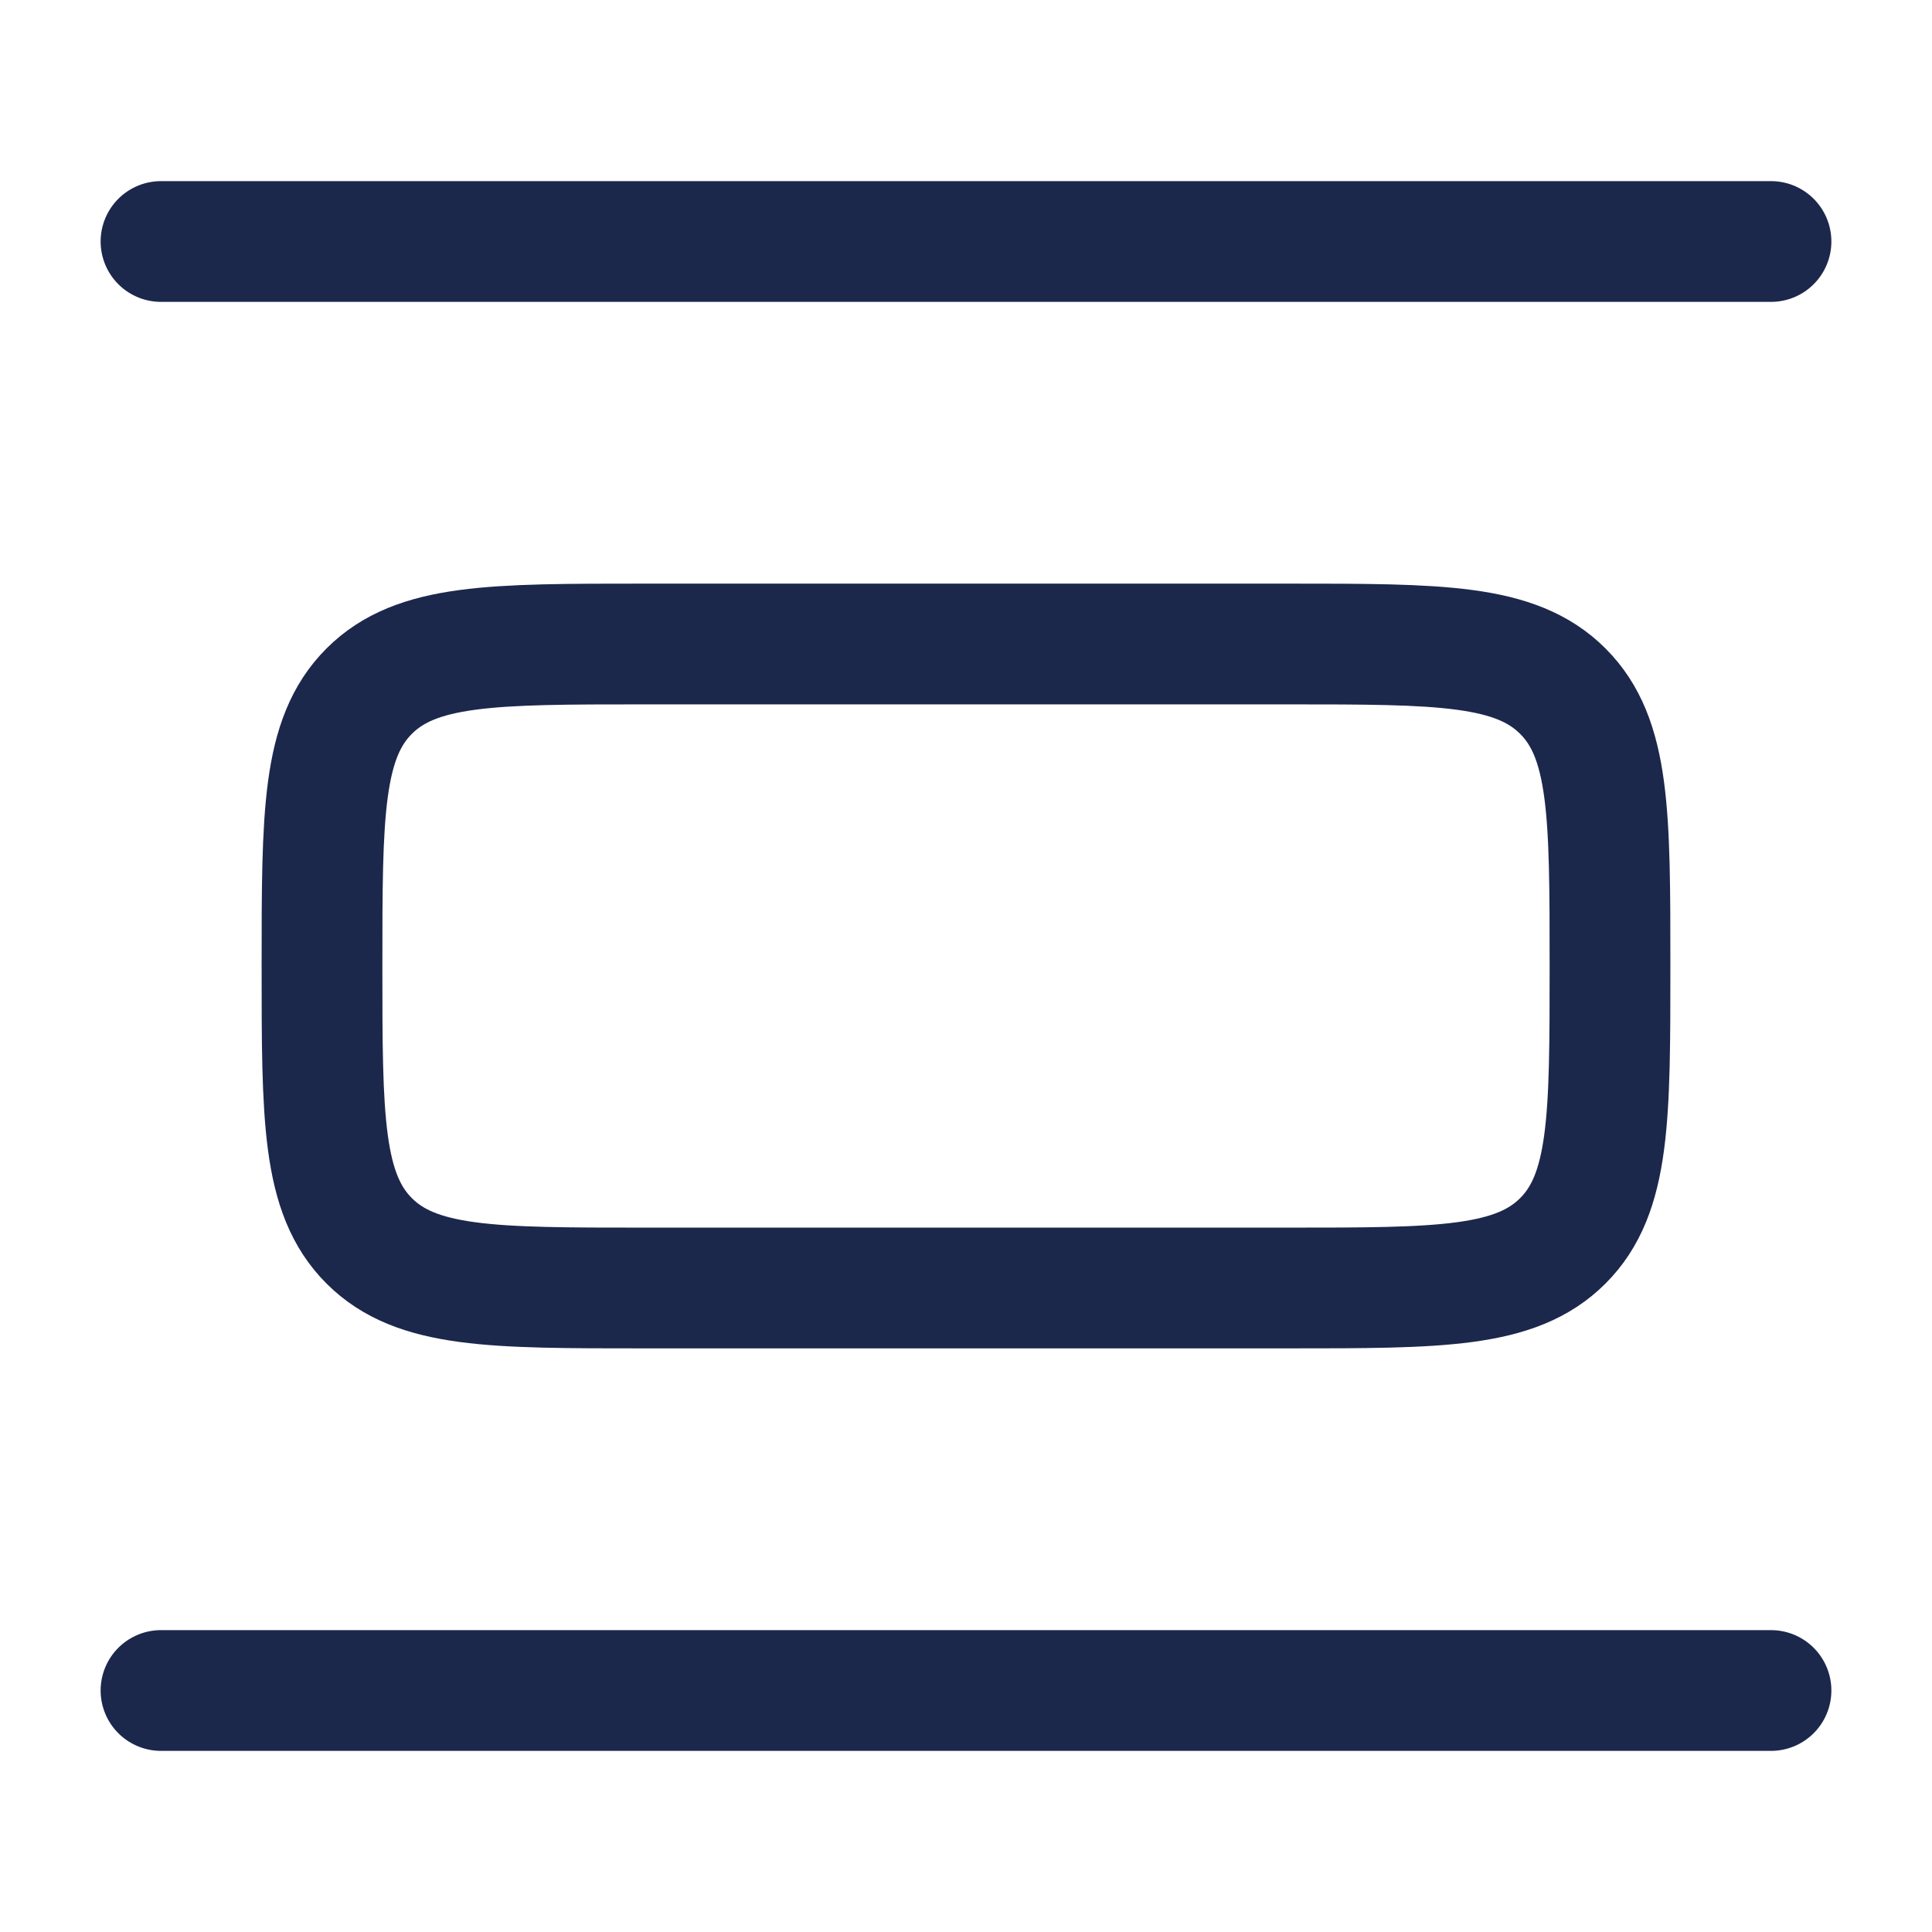
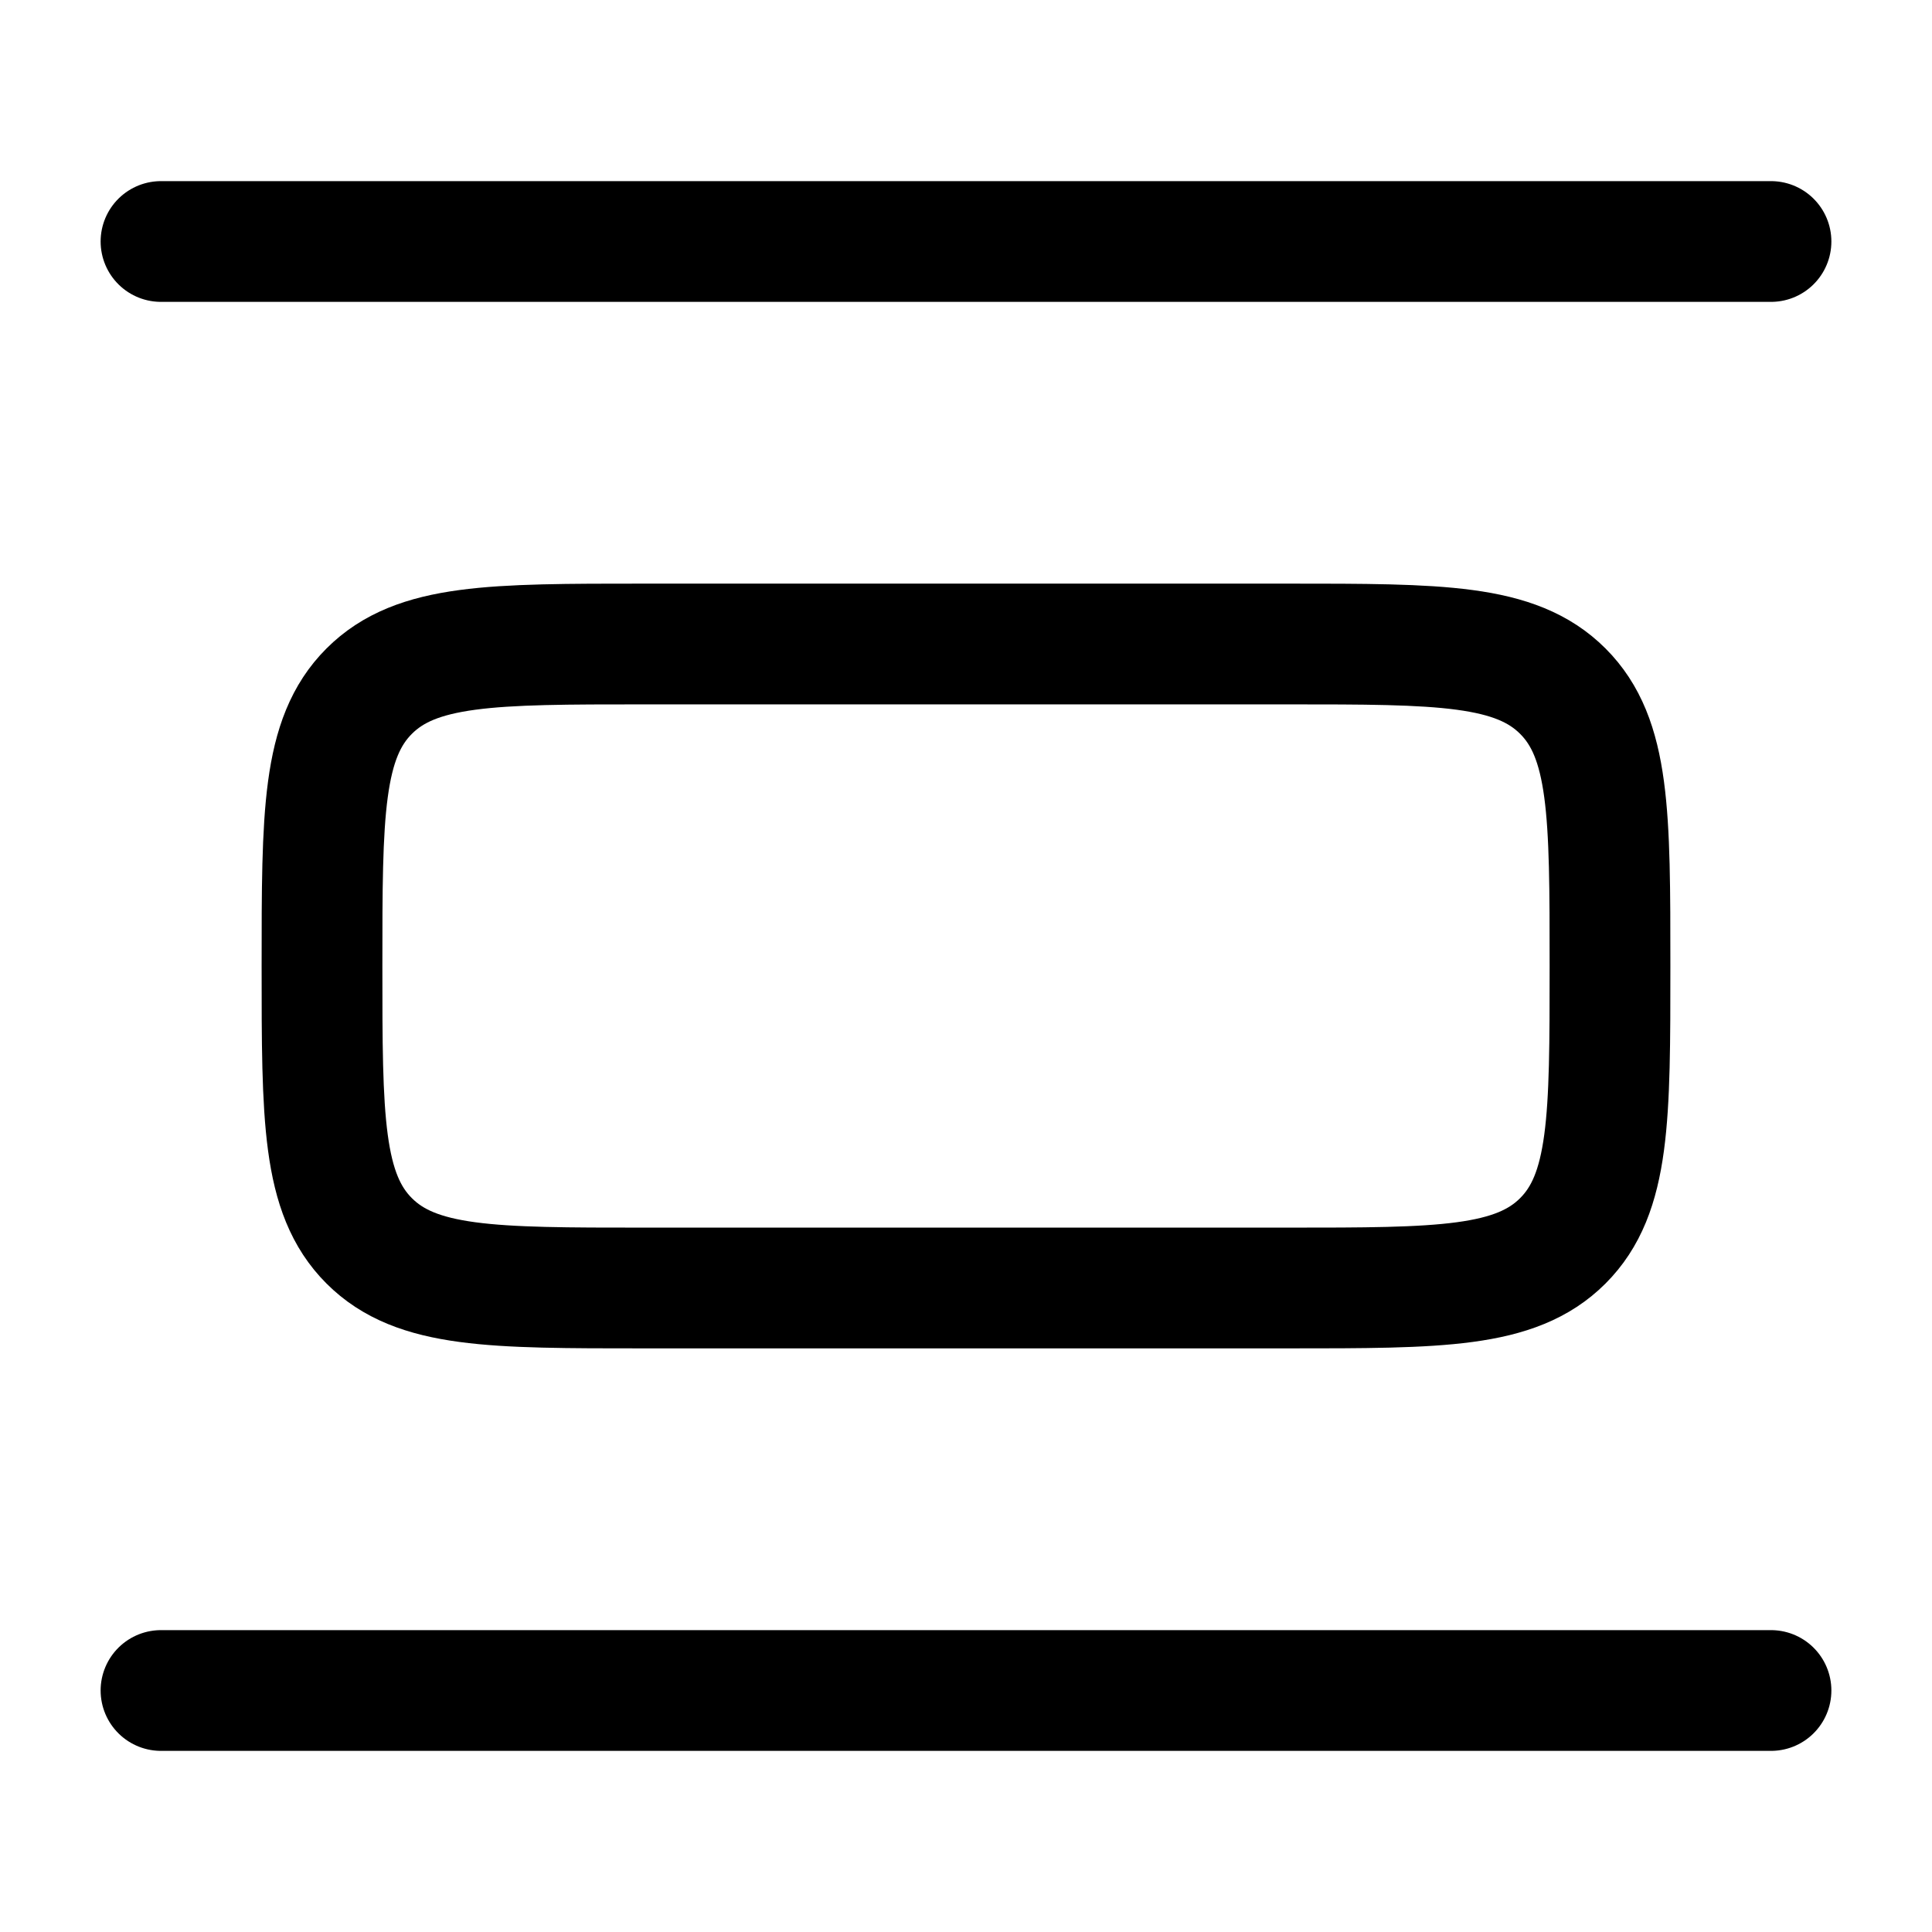
- <svg xmlns="http://www.w3.org/2000/svg" width="24" height="24" viewBox="0 0 24 24" fill="none">
-   <path d="M22 3L2 3" stroke="#1C274C" stroke-width="1.5" stroke-linecap="round" />
-   <path d="M22 21L2 21" stroke="#1C274C" stroke-width="1.5" stroke-linecap="round" />
-   <path d="M20 12C20 10.114 20 9.172 19.414 8.586C18.828 8 17.886 8 16 8L8 8C6.114 8 5.172 8 4.586 8.586C4 9.172 4 10.114 4 12C4 13.886 4 14.828 4.586 15.414C5.172 16 6.114 16 8 16H16C17.886 16 18.828 16 19.414 15.414C20 14.828 20 13.886 20 12Z" stroke="#1C274C" stroke-width="1.5" />
+ <svg xmlns="http://www.w3.org/2000/svg" width="24" height="24" viewBox="0 0 24 24">
+   <path fill="none" stroke="currentColor" stroke-linecap="round" stroke-width="1.5" d="M22 3H2m20 18H2m18-9c0-1.886 0-2.828-.586-3.414C18.828 8 17.886 8 16 8H8c-1.886 0-2.828 0-3.414.586C4 9.172 4 10.114 4 12s0 2.828.586 3.414C5.172 16 6.114 16 8 16h8c1.886 0 2.828 0 3.414-.586C20 14.828 20 13.886 20 12Z" />
</svg>
